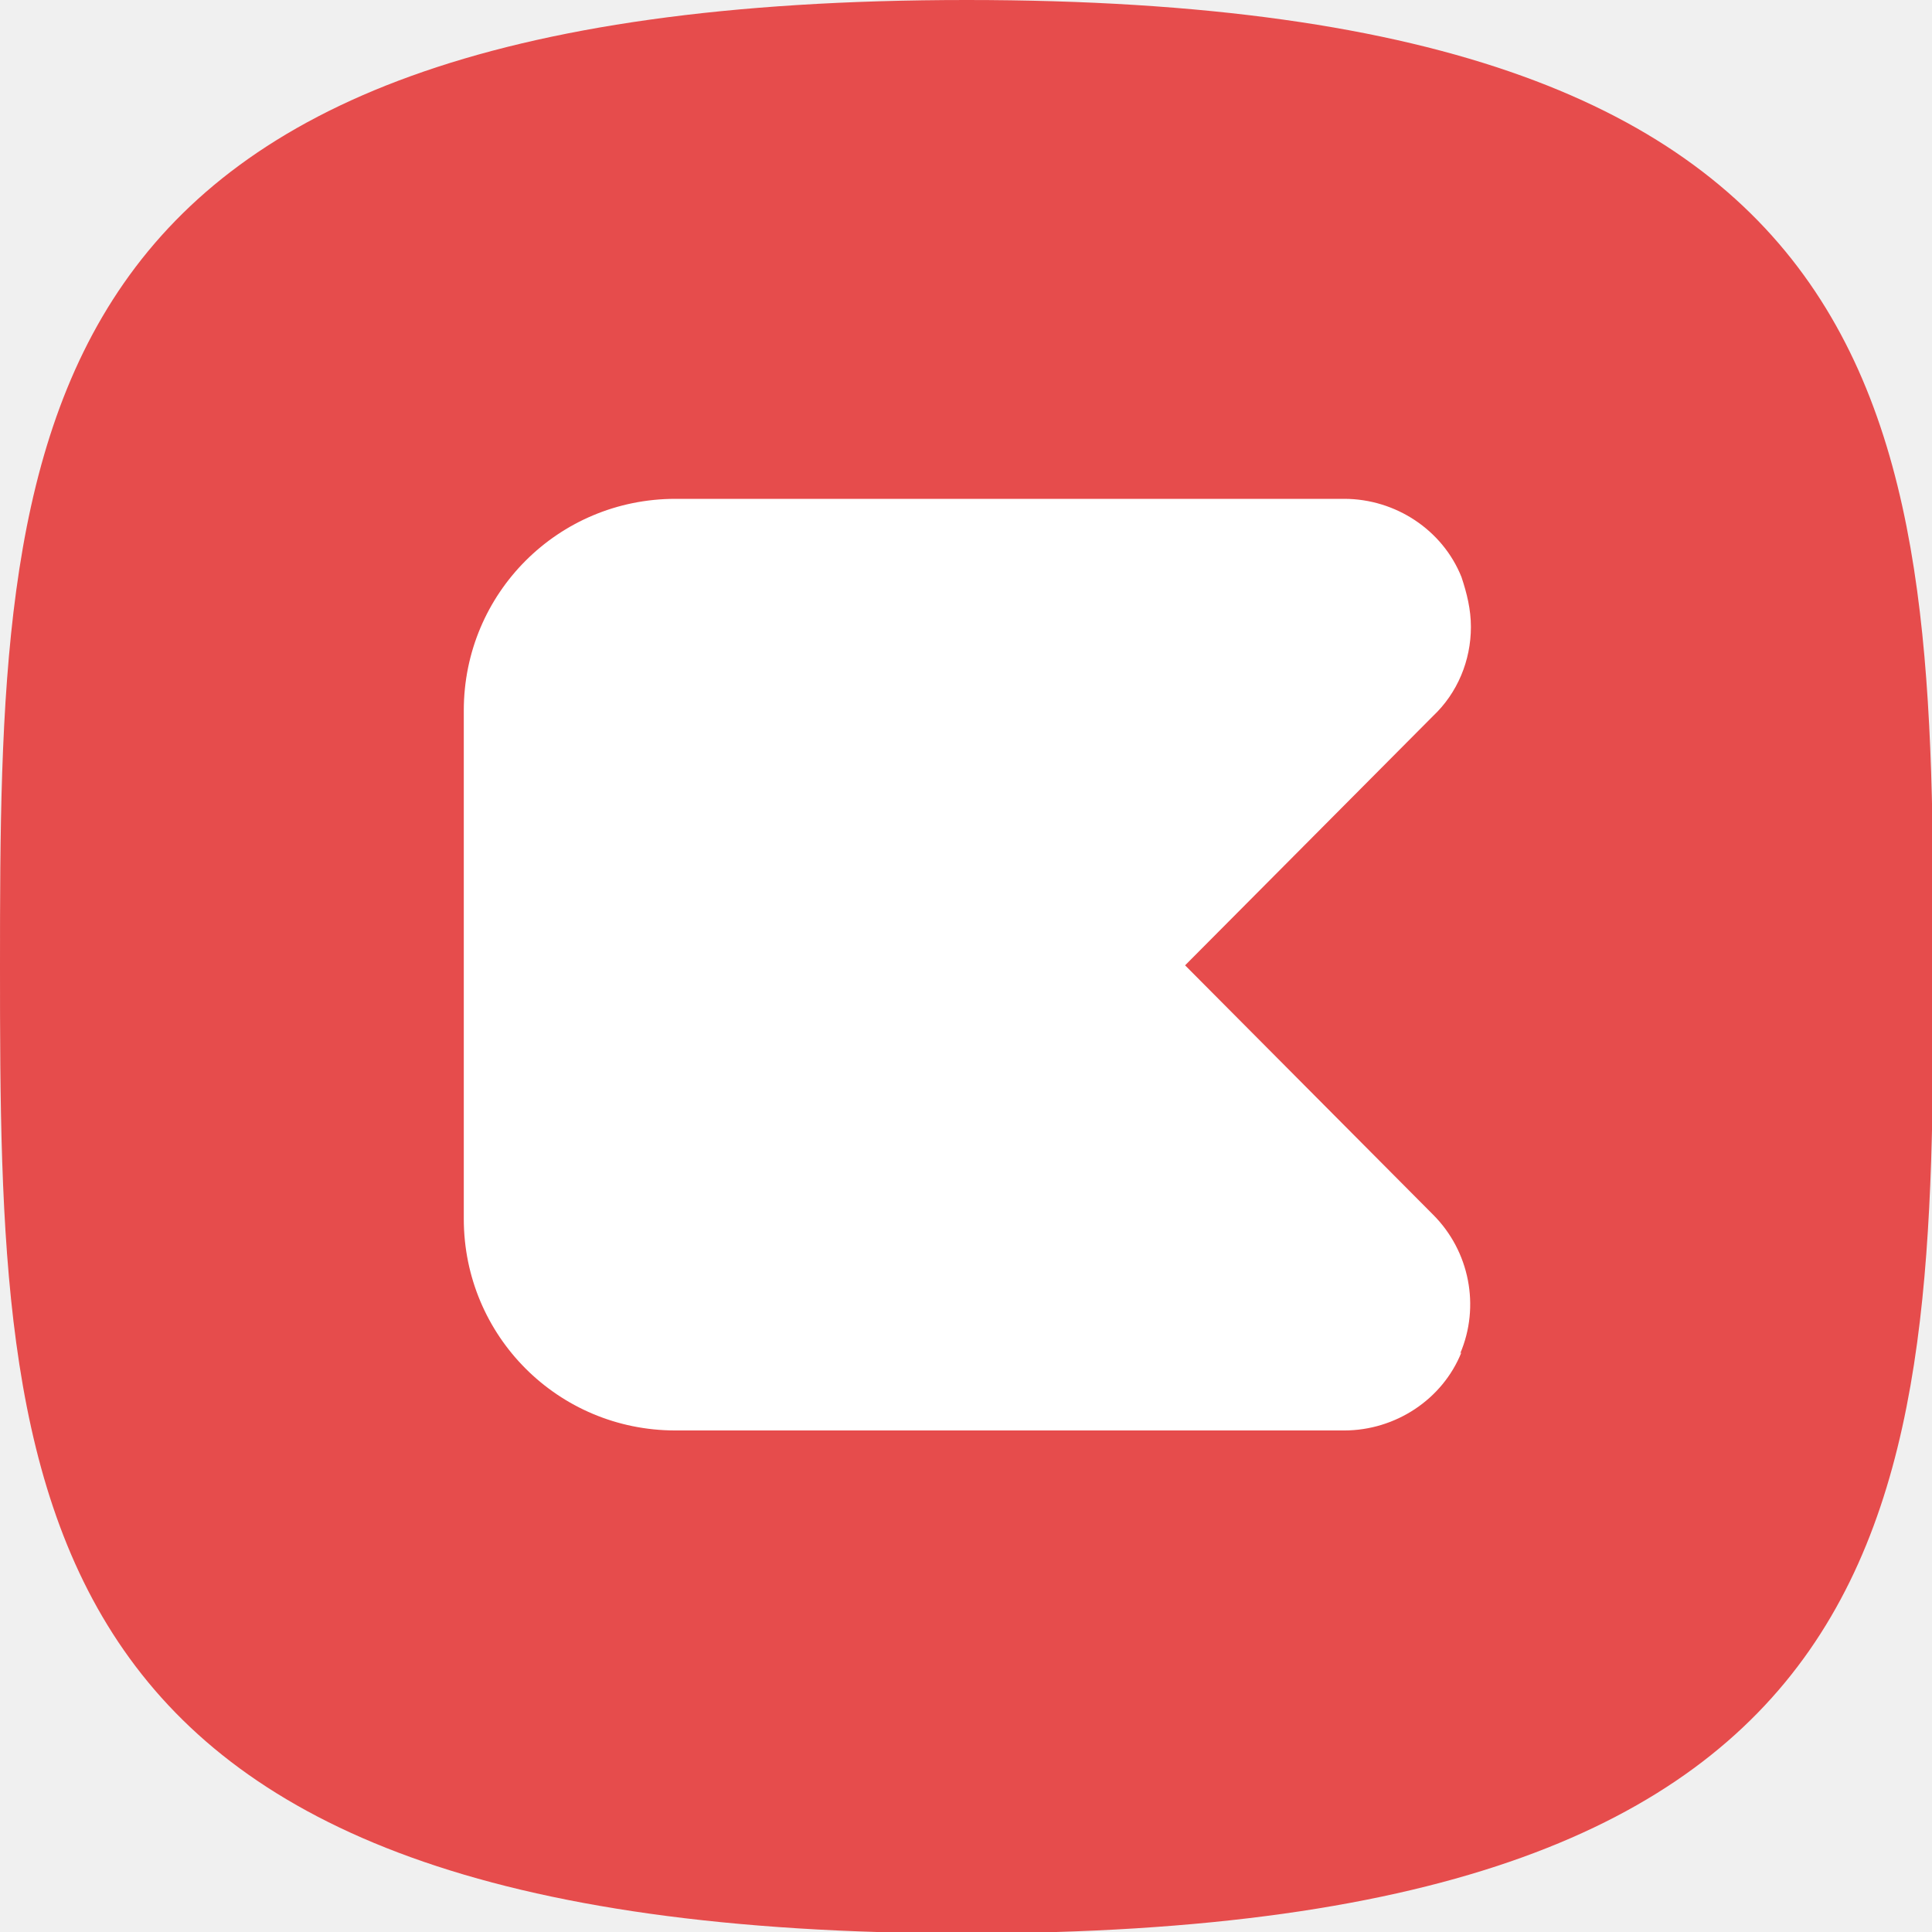
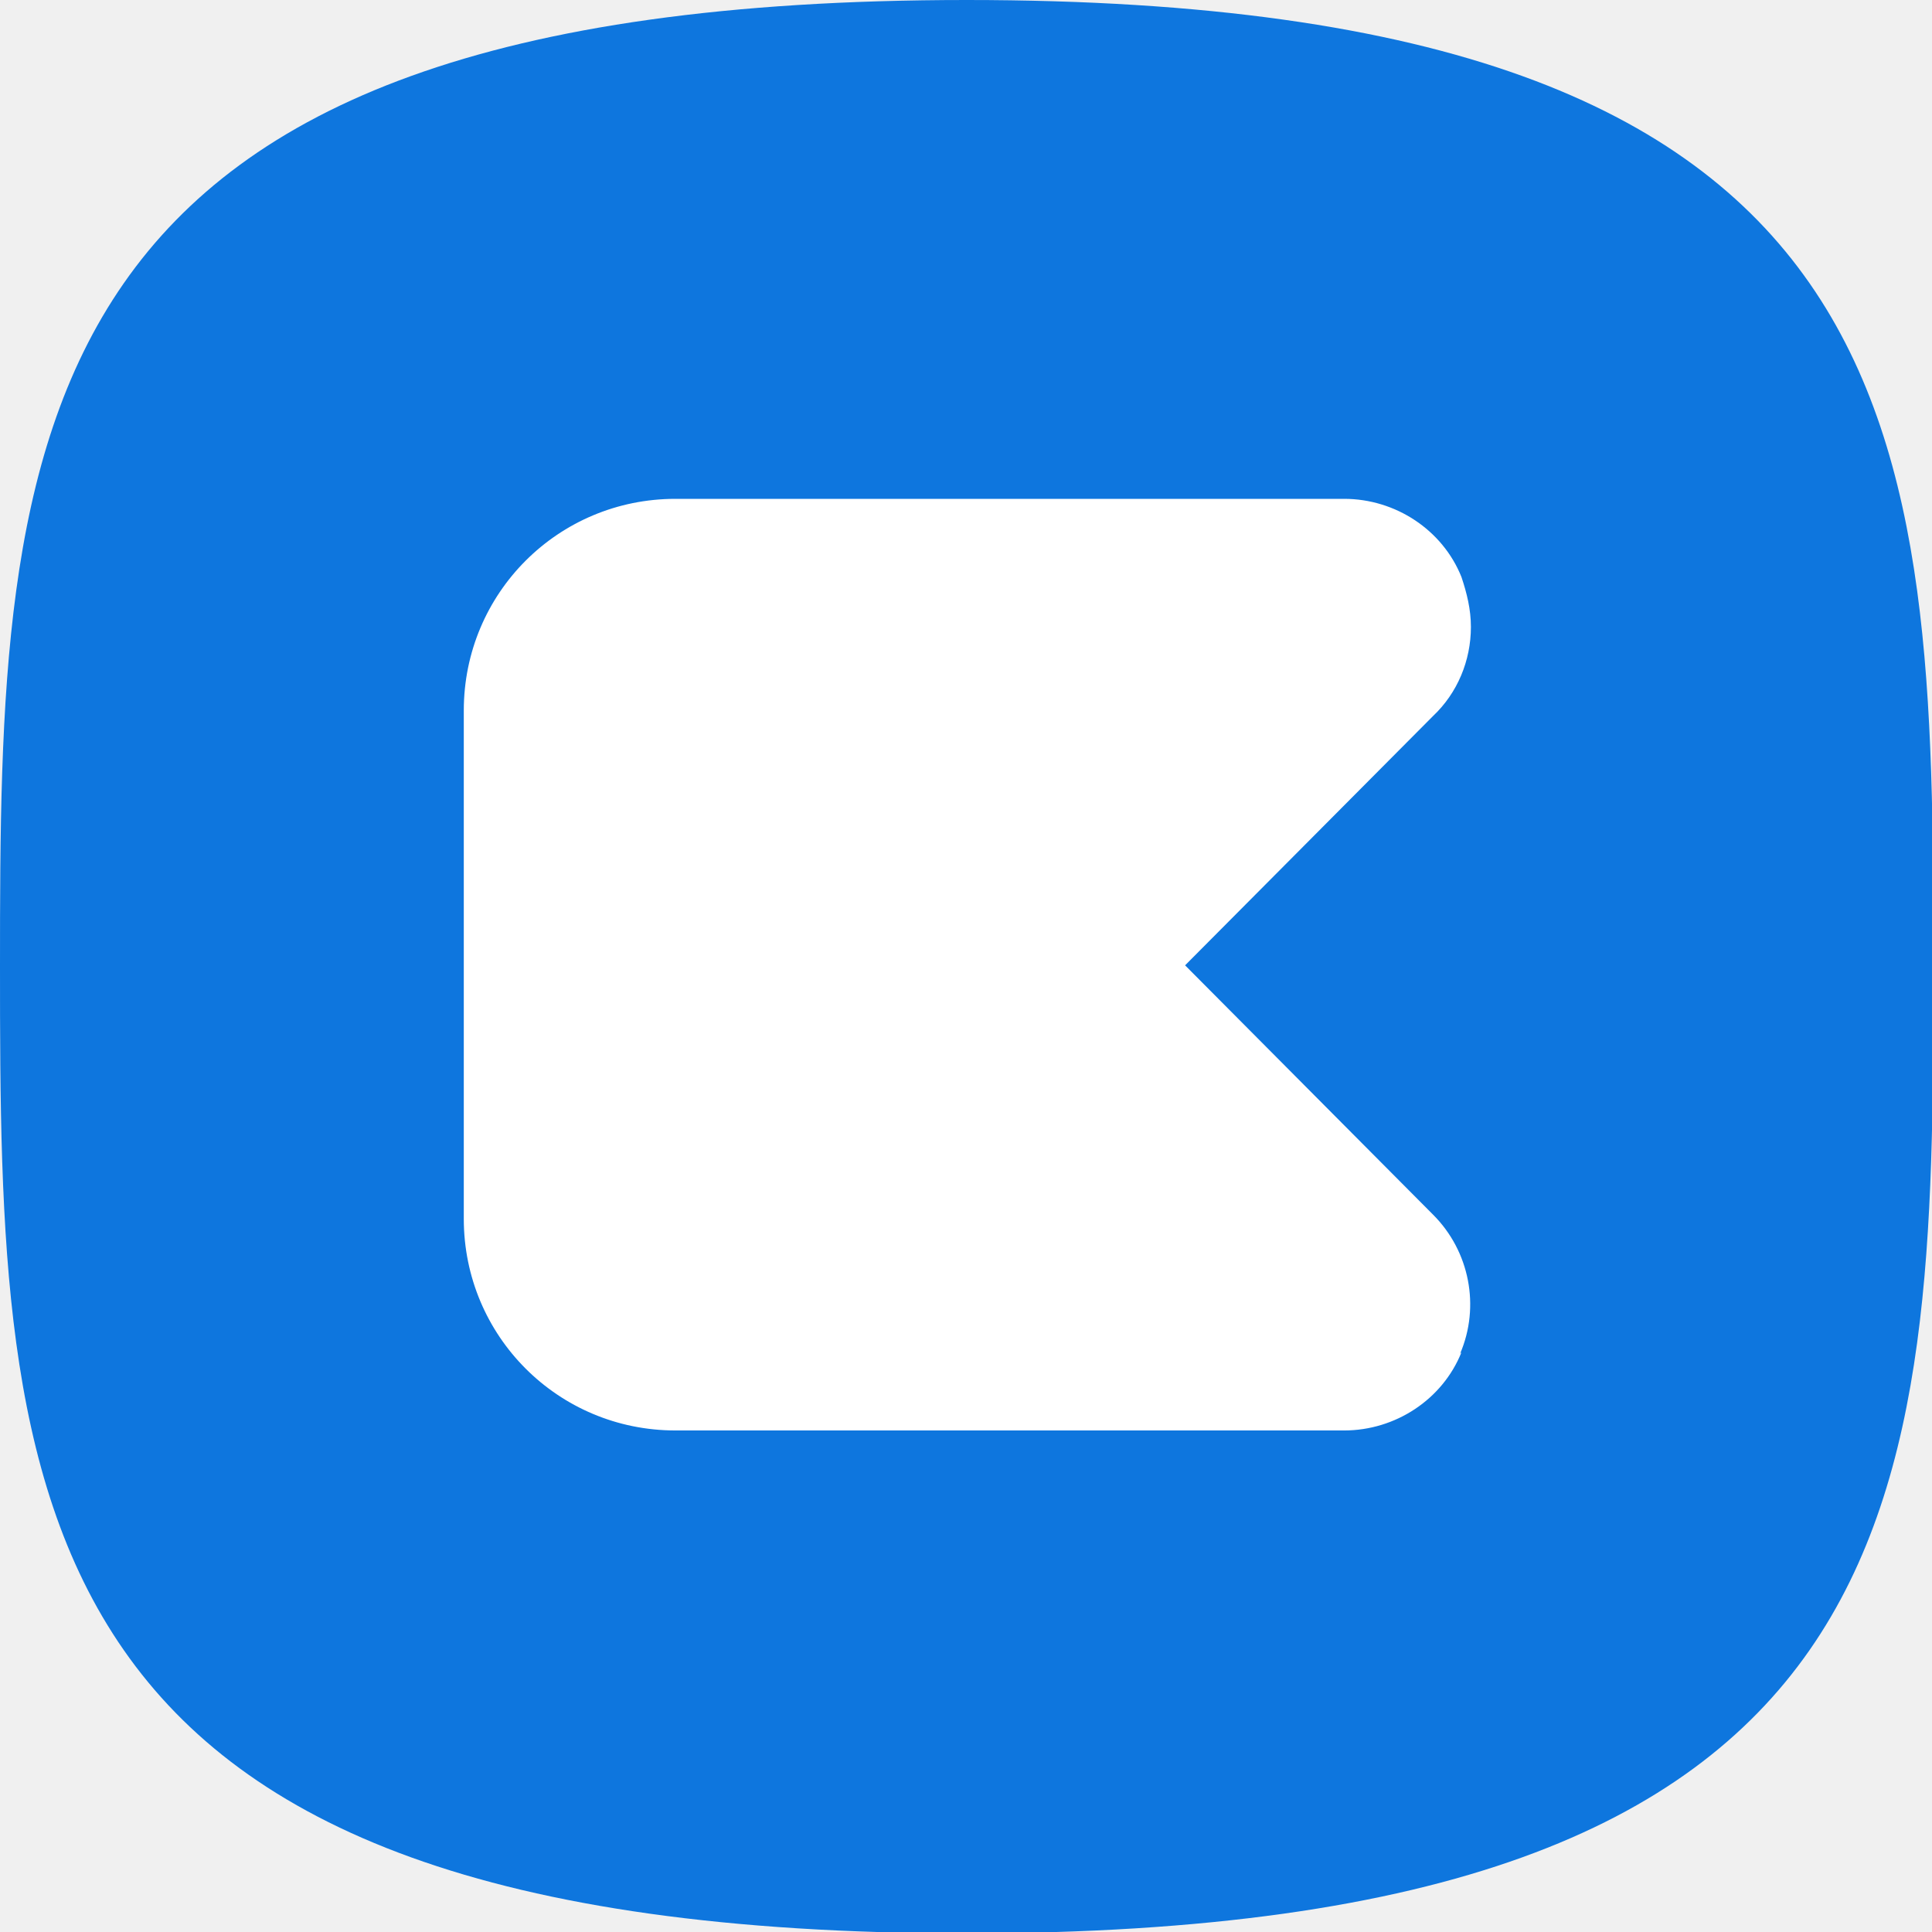
<svg xmlns="http://www.w3.org/2000/svg" viewBox="0 0 143.3 143.3" width="143.3" height="143.3">
-   <path d="M71.7,0C.6,0,0,32.1,0,71.7s.6,71.7,71.7,71.7,71.7-32.1,71.7-71.7S142.8,0,71.7,0Z" fill="#e64c4c" />
+   <path d="M71.7,0C.6,0,0,32.1,0,71.7s.6,71.7,71.7,71.7,71.7-32.1,71.7-71.7S142.8,0,71.7,0Z" fill="#0e76de" />
  <path d="M108.3,100.4c1.5-3.5.7-7.6-2-10.3l-18.4-18.5,18.4-18.5c1.8-1.7,2.8-4.1,2.8-6.6,0-1.3-.3-2.5-.7-3.7-1.4-3.5-4.9-5.8-8.7-5.8h-49.6c-8.7,0-15.7,7-15.7,15.7v37.7c0,8.7,7,15.7,15.7,15.7h49.6c3.8,0,7.3-2.3,8.7-5.8Z" fill="#ffffff" />
</svg>
